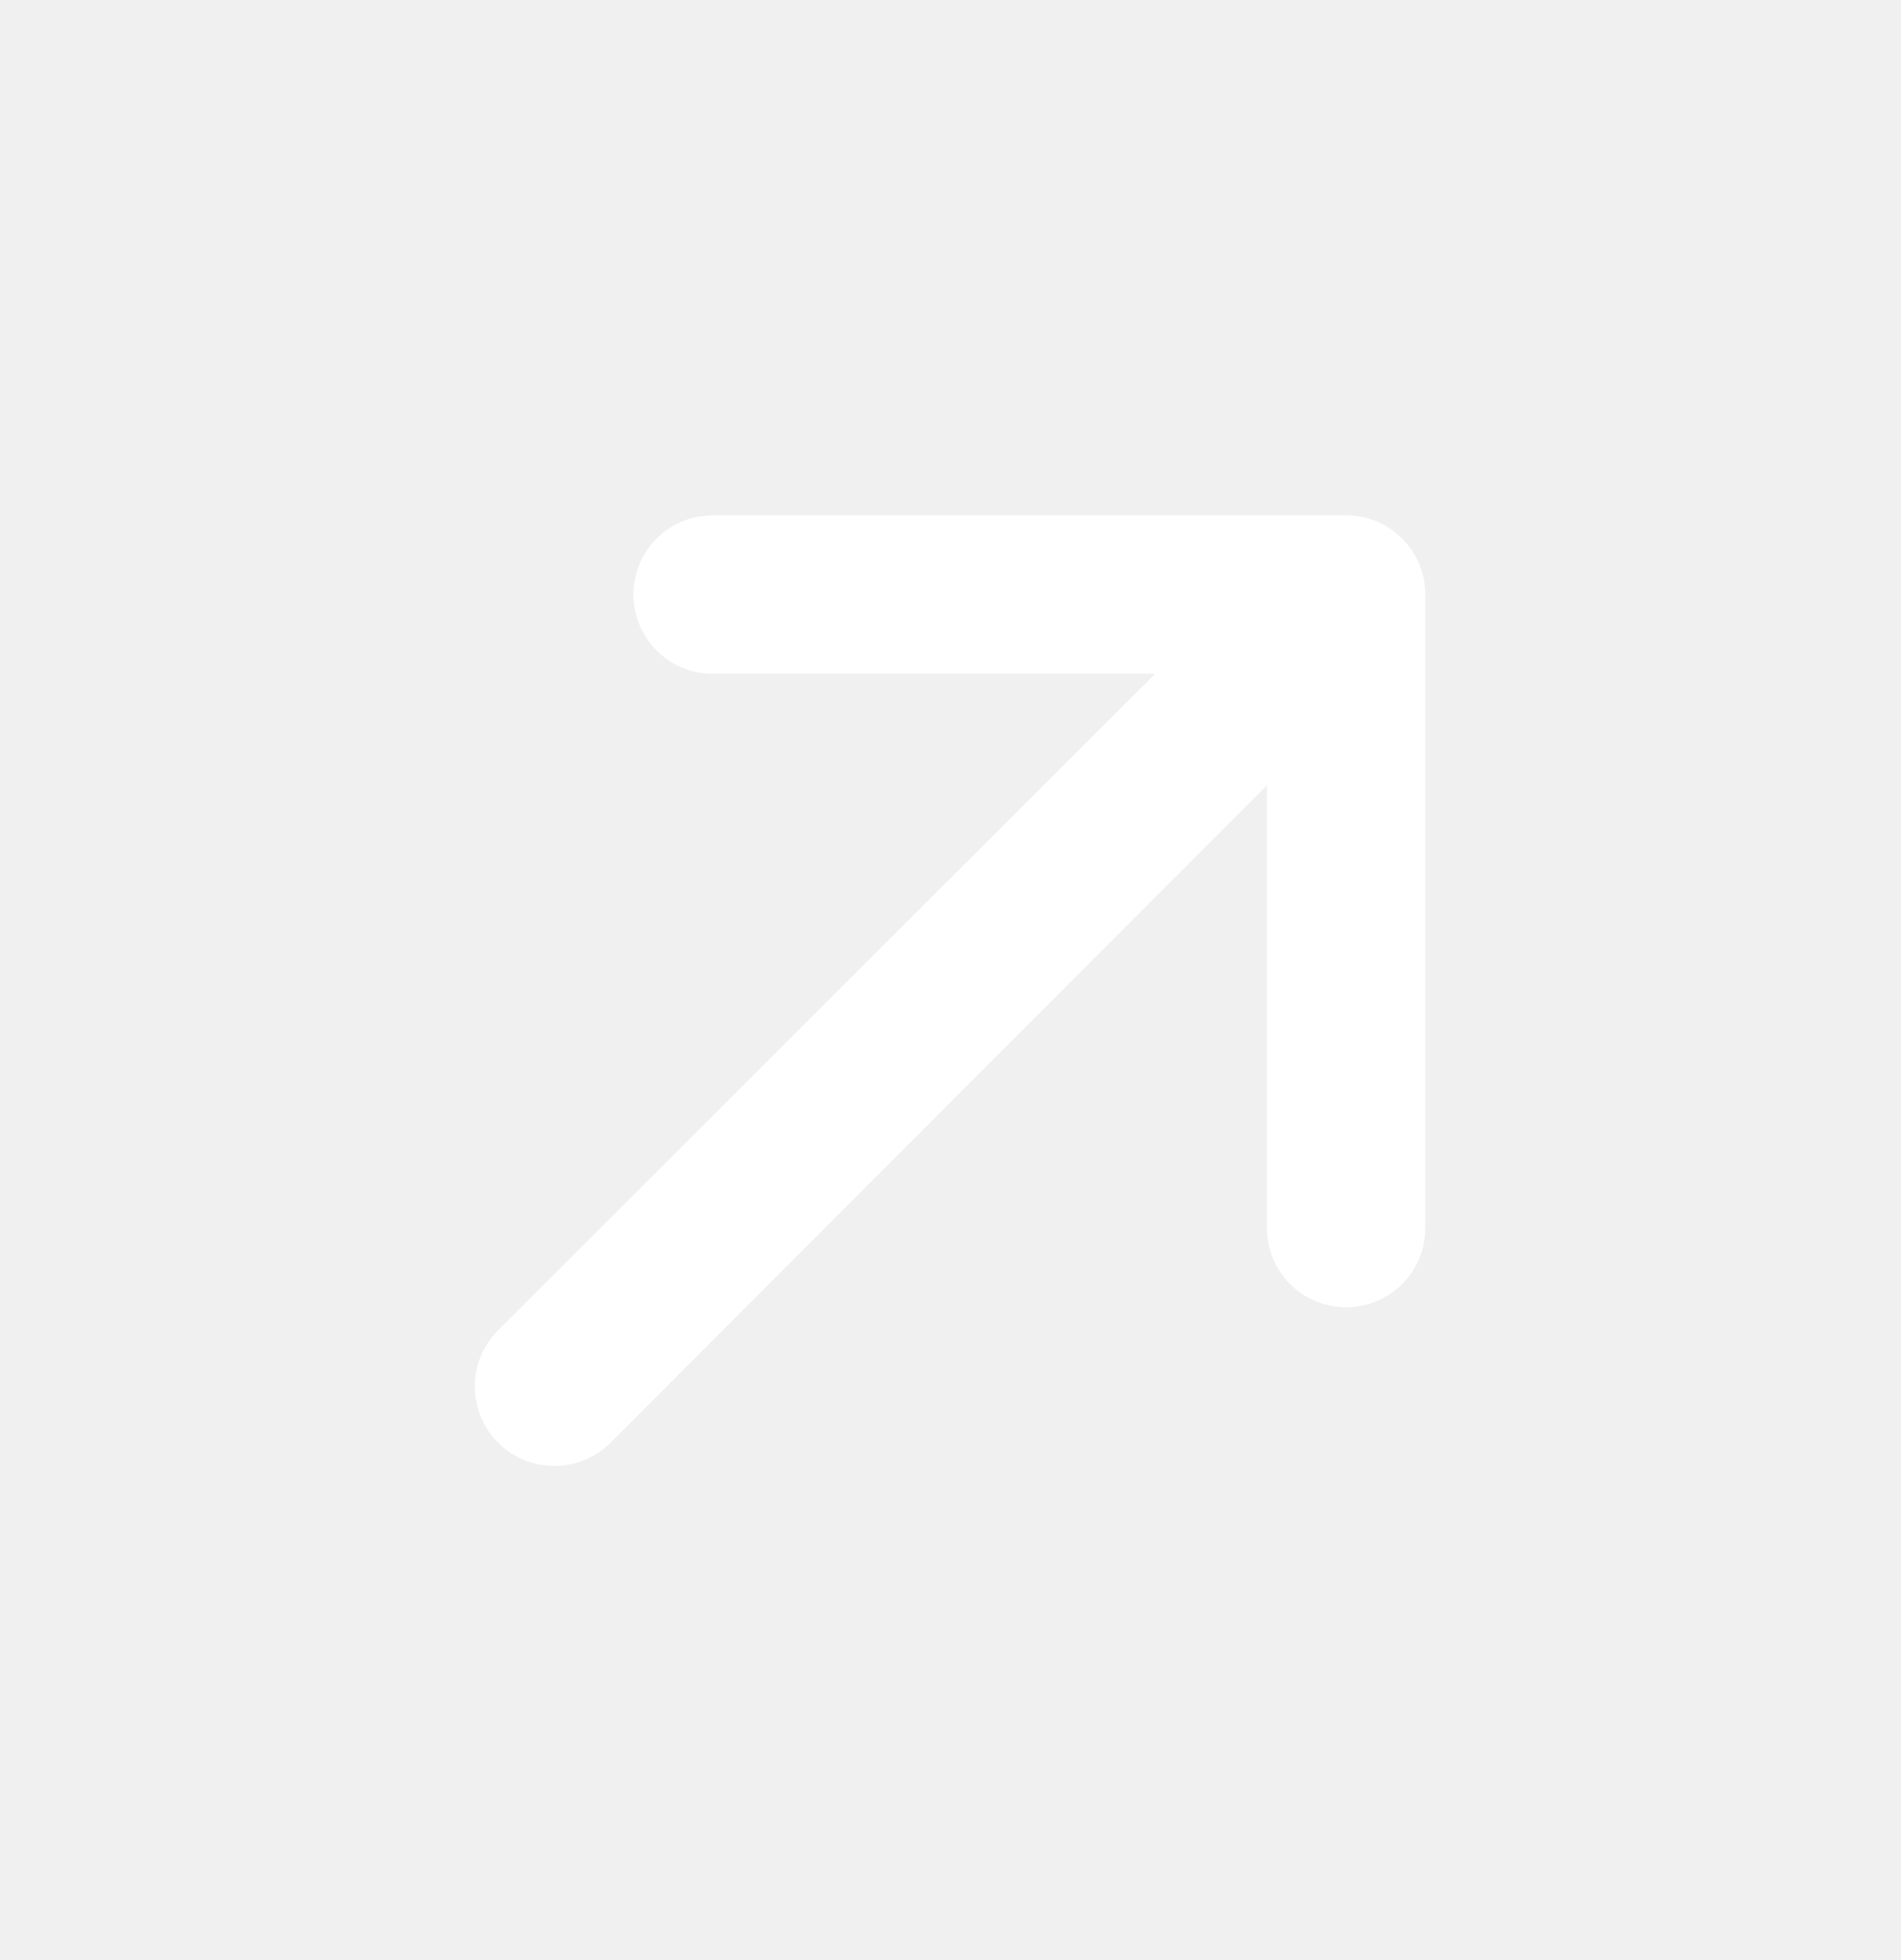
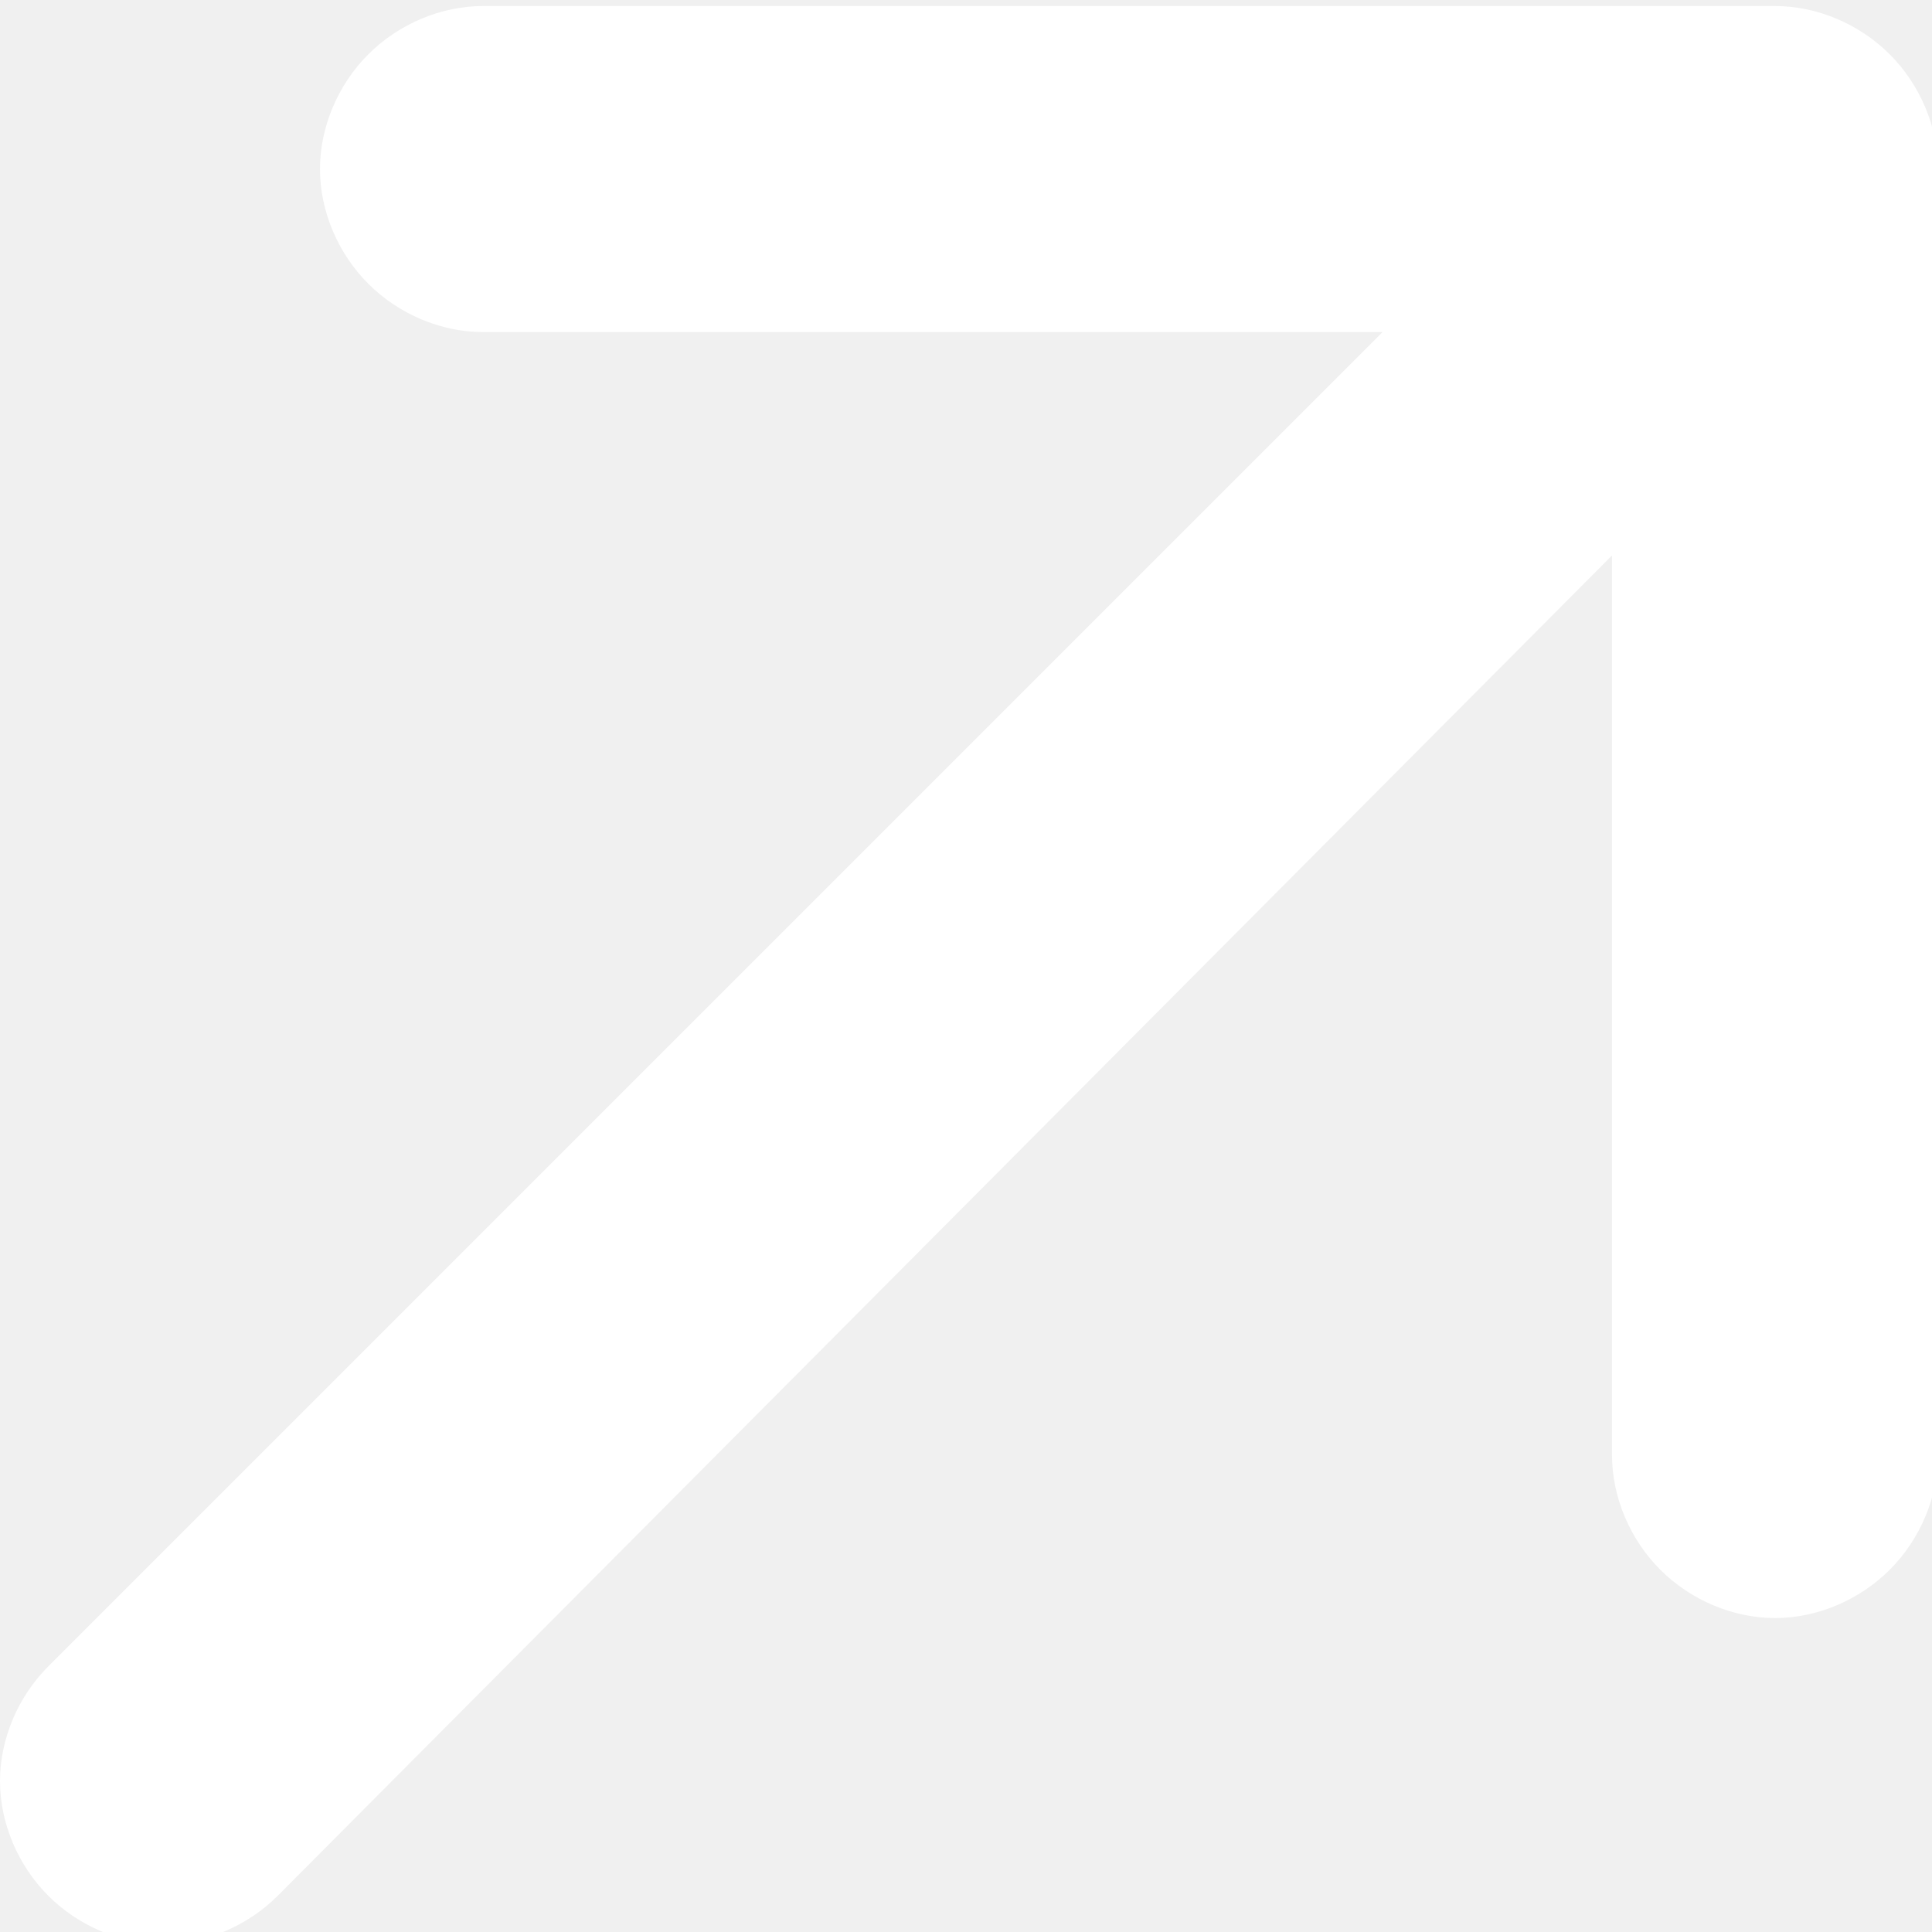
- <svg xmlns="http://www.w3.org/2000/svg" width="32" height="33" viewBox="0 0 32 33" fill="none">
-   <g clip-path="url(#clip0_263_408)">
-     <path d="M10.667 10.01C10.667 10.364 10.807 10.703 11.057 10.953C11.307 11.203 11.646 11.343 12 11.343L19.453 11.343L8.387 22.397C8.136 22.648 7.995 22.988 7.995 23.343C7.995 23.698 8.136 24.039 8.387 24.29C8.638 24.541 8.978 24.682 9.333 24.682C9.688 24.682 10.029 24.541 10.28 24.29L21.333 13.223L21.333 20.677C21.333 21.03 21.474 21.369 21.724 21.619C21.974 21.869 22.313 22.01 22.667 22.01C23.02 22.01 23.359 21.869 23.609 21.619C23.86 21.369 24 21.03 24 20.677L24 10.01C24 9.656 23.86 9.317 23.609 9.067C23.359 8.817 23.02 8.677 22.667 8.677L12 8.677C11.646 8.677 11.307 8.817 11.057 9.067C10.807 9.317 10.667 9.656 10.667 10.01Z" fill="white" />
+ <svg xmlns="http://www.w3.org/2000/svg" xmlns:xlink="http://www.w3.org/1999/xlink" version="1.1" id="Layer_1" x="0px" y="0px" viewBox="0 0 32 32" style="enable-background:new 0 0 32 32;" xml:space="preserve">
+   <style type="text/css">
+ 	.st0{clip-path:url(#SVGID_00000019671937967176977920000007193268821488398733_);}
+ 	.st1{fill:#FFFFFF;}
+ </style>
+   <g>
+     <g>
+       <defs>
+         <rect id="SVGID_1_" width="32" height="32" />
+       </defs>
+       <clipPath id="SVGID_00000000198397712366152340000007725834567359159434_">
+         <use xlink:href="#SVGID_1_" style="overflow:visible;" />
+       </clipPath>
+       <g style="clip-path:url(#SVGID_00000000198397712366152340000007725834567359159434_);">
+         <path class="st1" d="M5.3,2.8c0,0.7,0.3,1.4,0.8,1.9C6.6,5.2,7.3,5.5,8,5.5h14.9L0.8,27.6C0.3,28.1,0,28.8,0,29.5     c0,0.7,0.3,1.4,0.8,1.9c0.5,0.5,1.2,0.8,1.9,0.8c0.7,0,1.4-0.3,1.9-0.8L26.7,9.2v14.9c0,0.7,0.3,1.4,0.8,1.9     c0.5,0.5,1.2,0.8,1.9,0.8c0.7,0,1.4-0.3,1.9-0.8c0.5-0.5,0.8-1.2,0.8-1.9V2.8c0-0.7-0.3-1.4-0.8-1.9c-0.5-0.5-1.2-0.8-1.9-0.8H8     c-0.7,0-1.4,0.3-1.9,0.8C5.6,1.4,5.3,2.1,5.3,2.8z" />
+       </g>
+     </g>
  </g>
-   <defs>
-     <clipPath id="clip0_263_408">
-       <rect width="32" height="32" fill="white" transform="translate(0 0.682037)" />
-     </clipPath>
-   </defs>
</svg>
